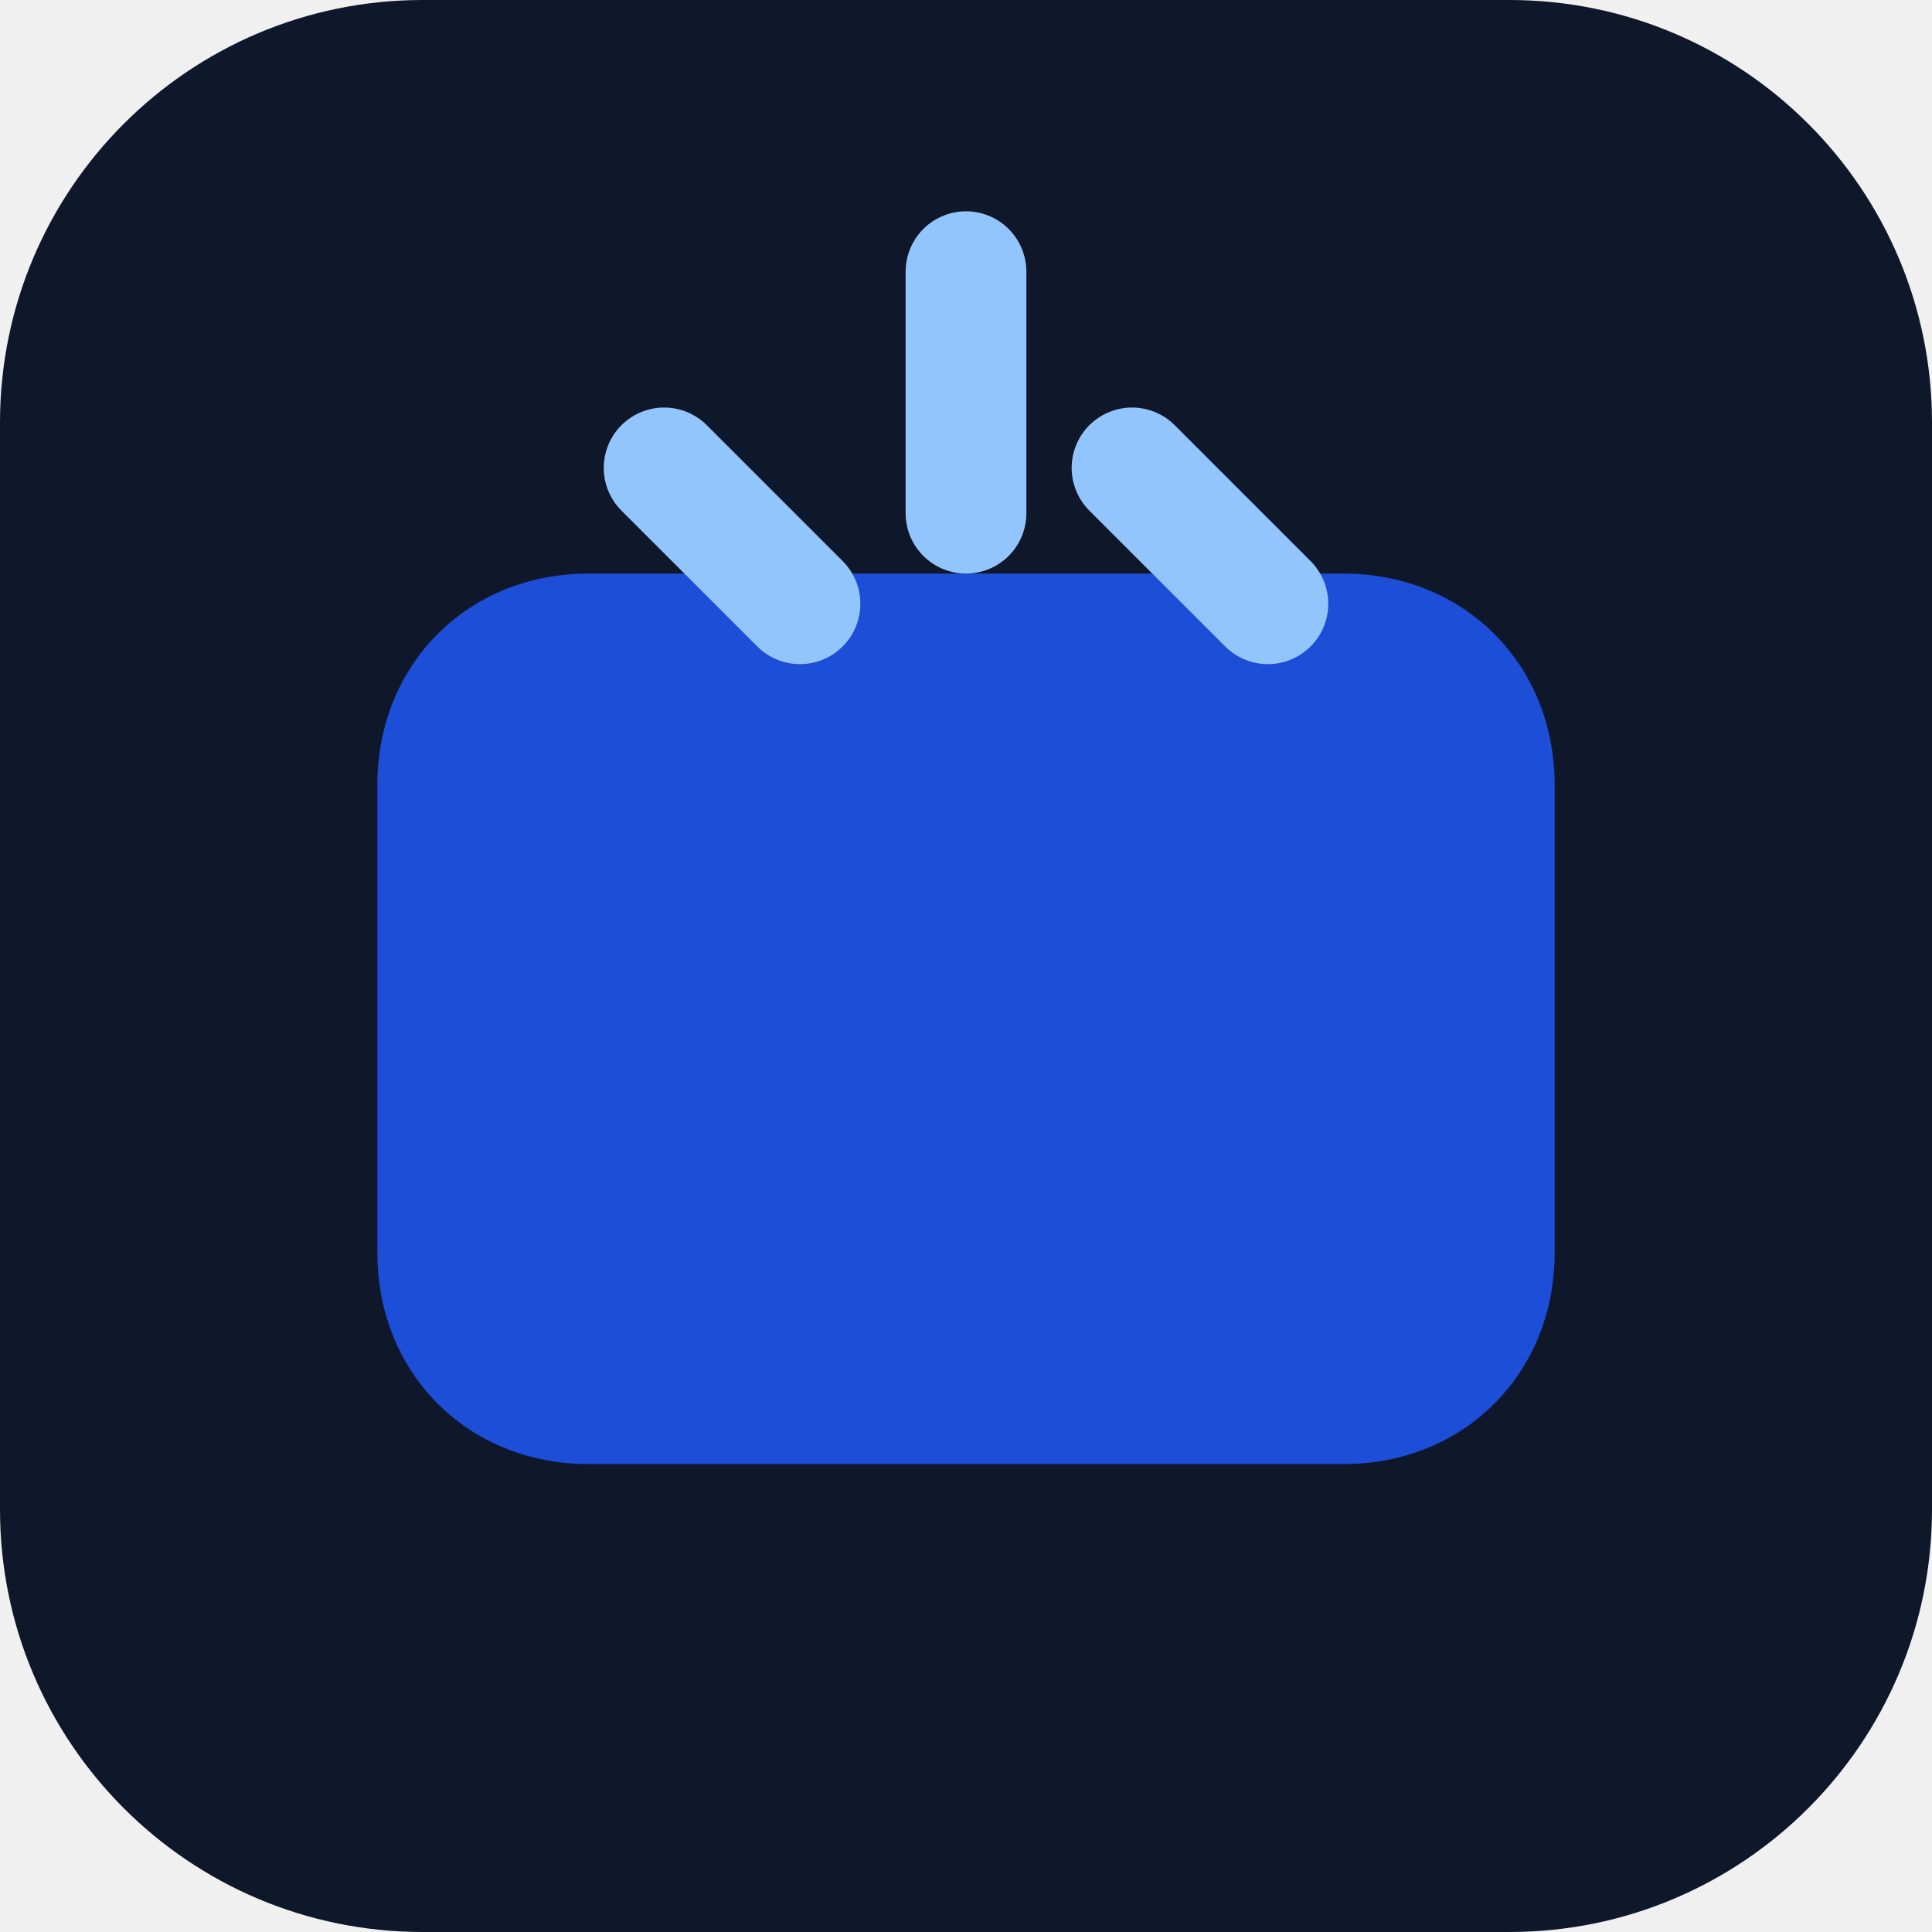
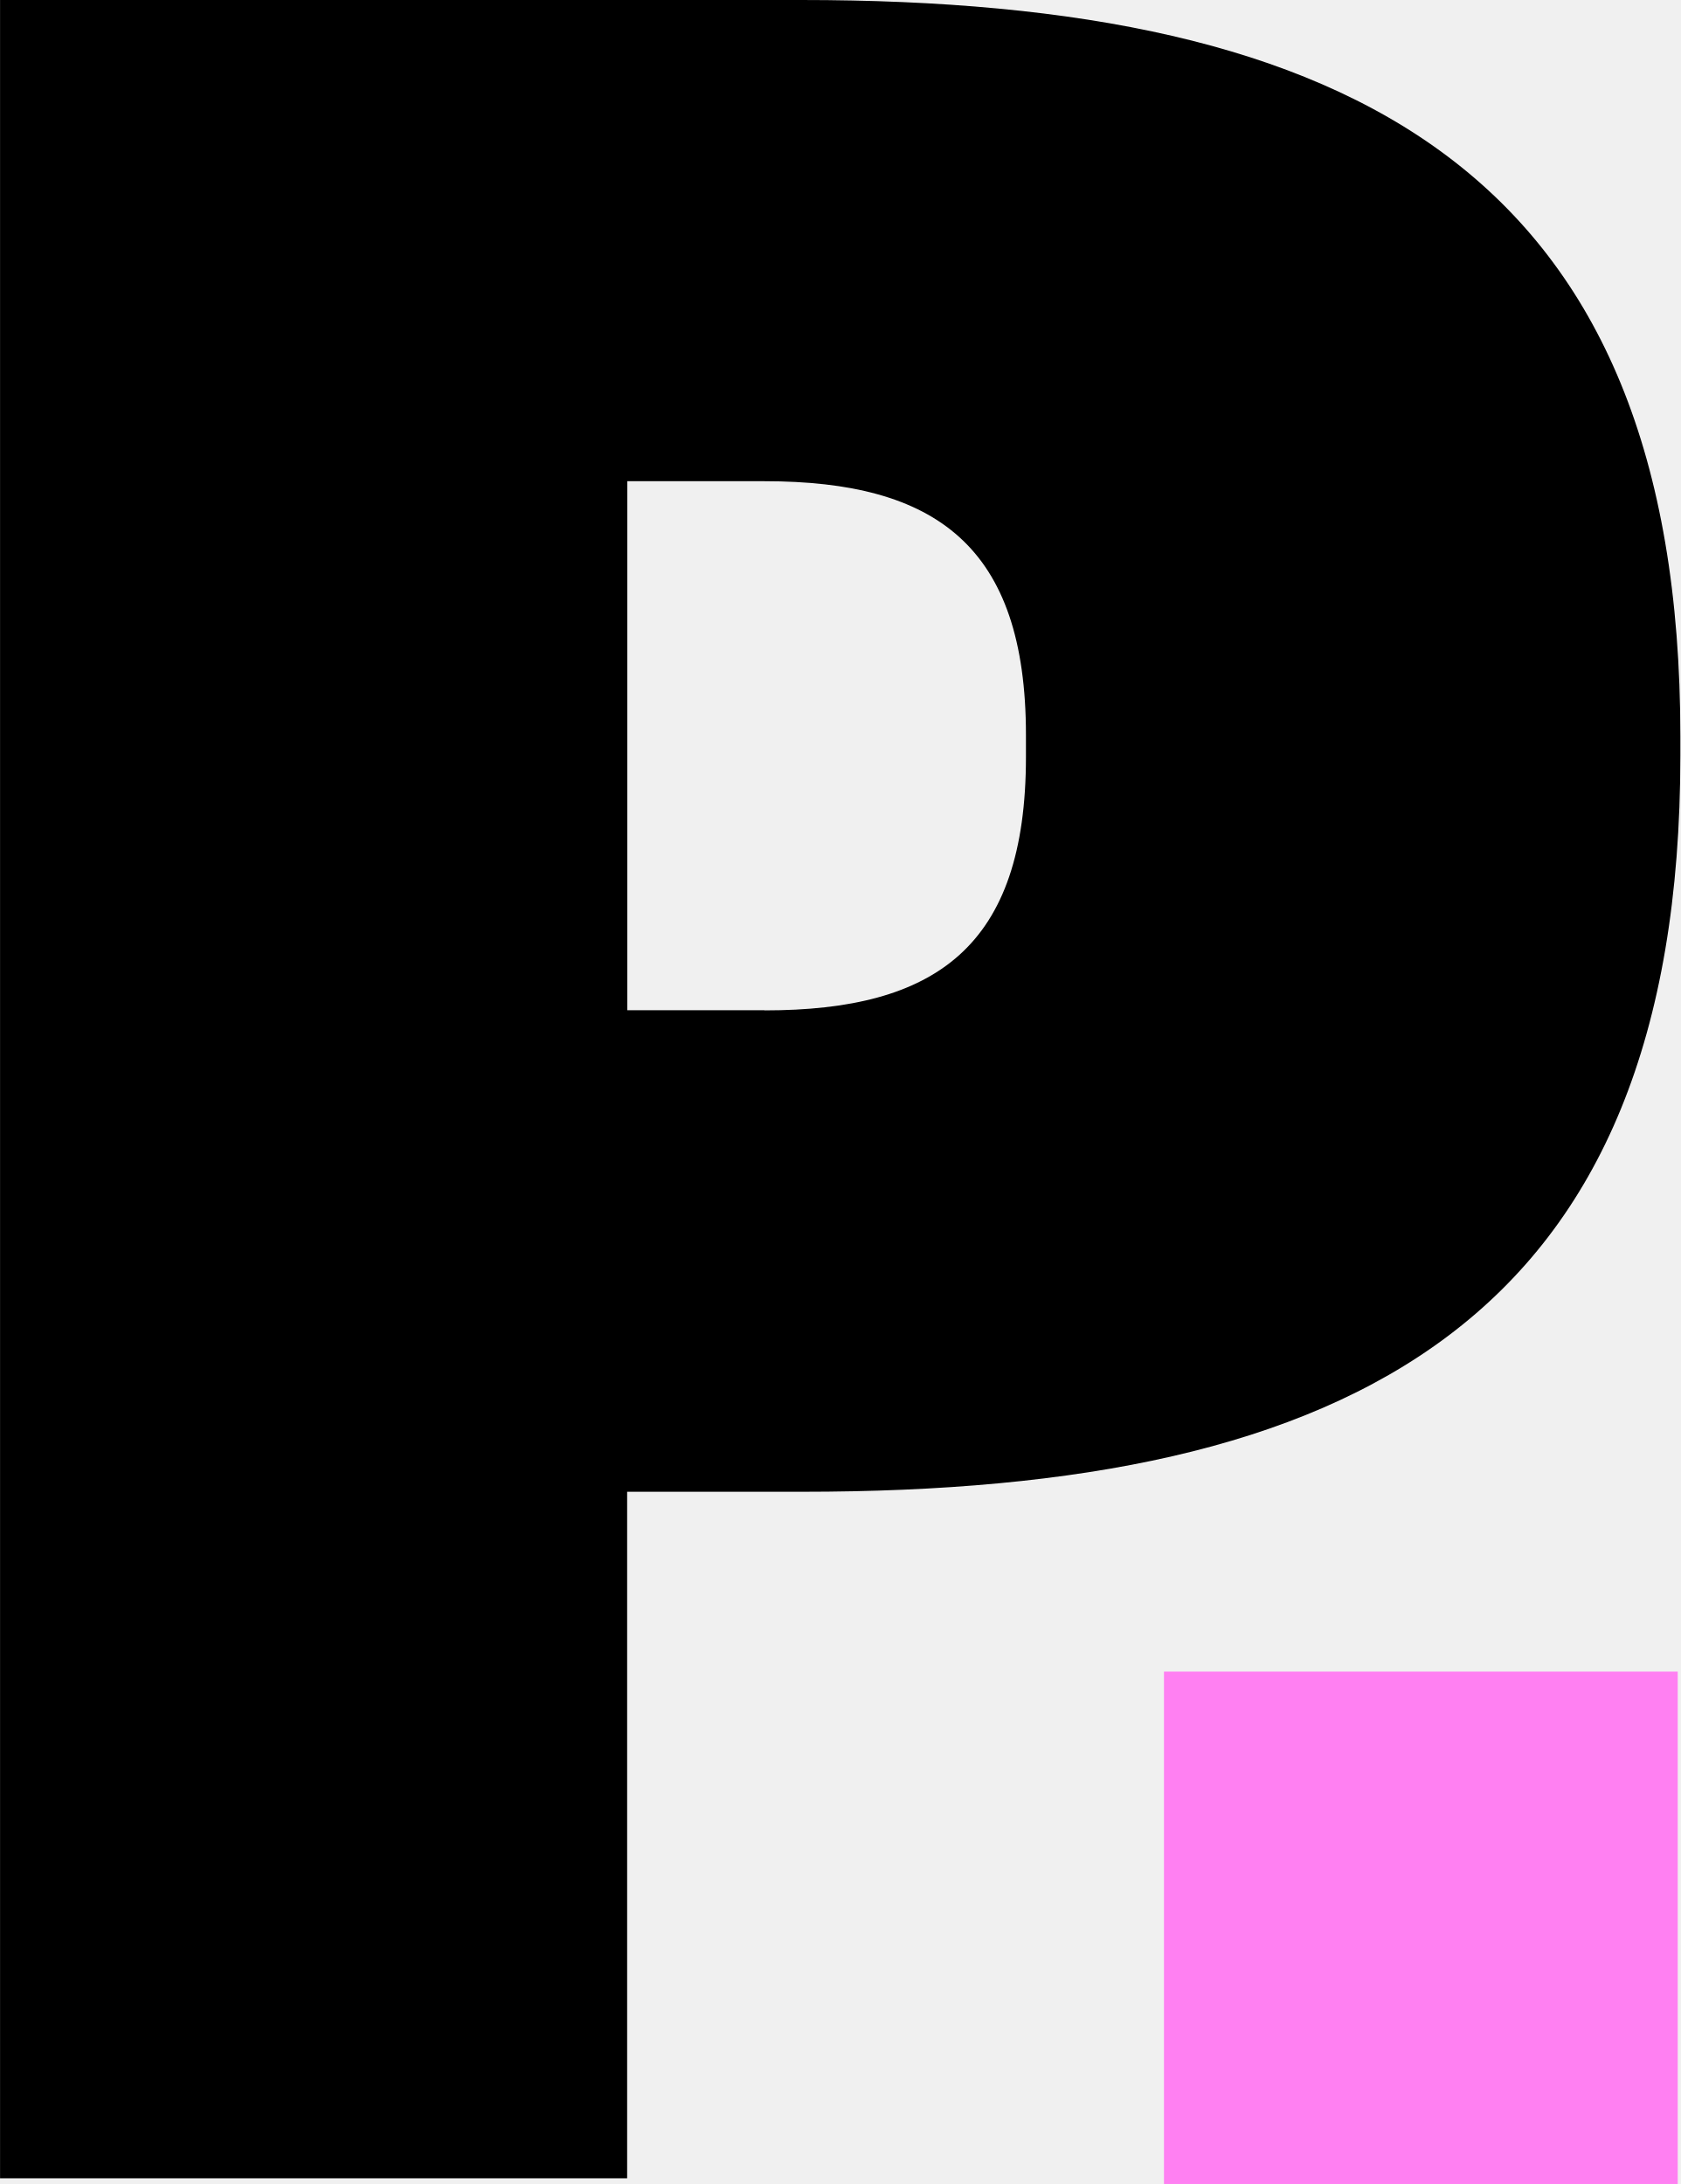
- <svg xmlns="http://www.w3.org/2000/svg" viewBox="0 0 128 128" role="img" aria-label="Portainer icon">
-   <rect width="128" height="128" rx="28" fill="#0f172a" />
-   <path d="M39 38h50c8 0 14 6 14 14v31c0 8-6 14-14 14H39c-8 0-14-6-14-14V52c0-8 6-14 14-14zm0 18h50v31H39V56zm10 9v13h30V65H49z" fill="#1d4ed8" />
-   <path d="M44 31l9 9m22-9l9 9M64 18v16" stroke="#93c5fd" stroke-width="8" stroke-linecap="round" />
+ <svg xmlns="http://www.w3.org/2000/svg" fill="none" viewBox="0.72 0 168.18 218.62">
+   <g clip-path="url(#clip0_261_120684)">
+     <path d="M0.725 0H80.925C136.261 0 168.905 17.295 168.905 73.7V75.627C168.905 132.207 136.331 149.327 80.995 149.327H63.49V218.05H0.725V0ZM77.245 101.14C94.382 101.14 103.406 94.779 103.406 75.767V73.577C103.406 54.653 94.382 48.169 77.245 48.169H63.508V101.122H77.245V101.14Z" fill="black" />
+     <path d="M117.222 167.329H168.642V218.618H117.222V167.329Z" fill="#FF80F2" />
+   </g>
+   <defs>
+     <clipPath id="clip0_261_120684">
+       <rect width="168.414" height="218.719" fill="white" transform="translate(0.724609)" />
+     </clipPath>
+   </defs>
</svg>
